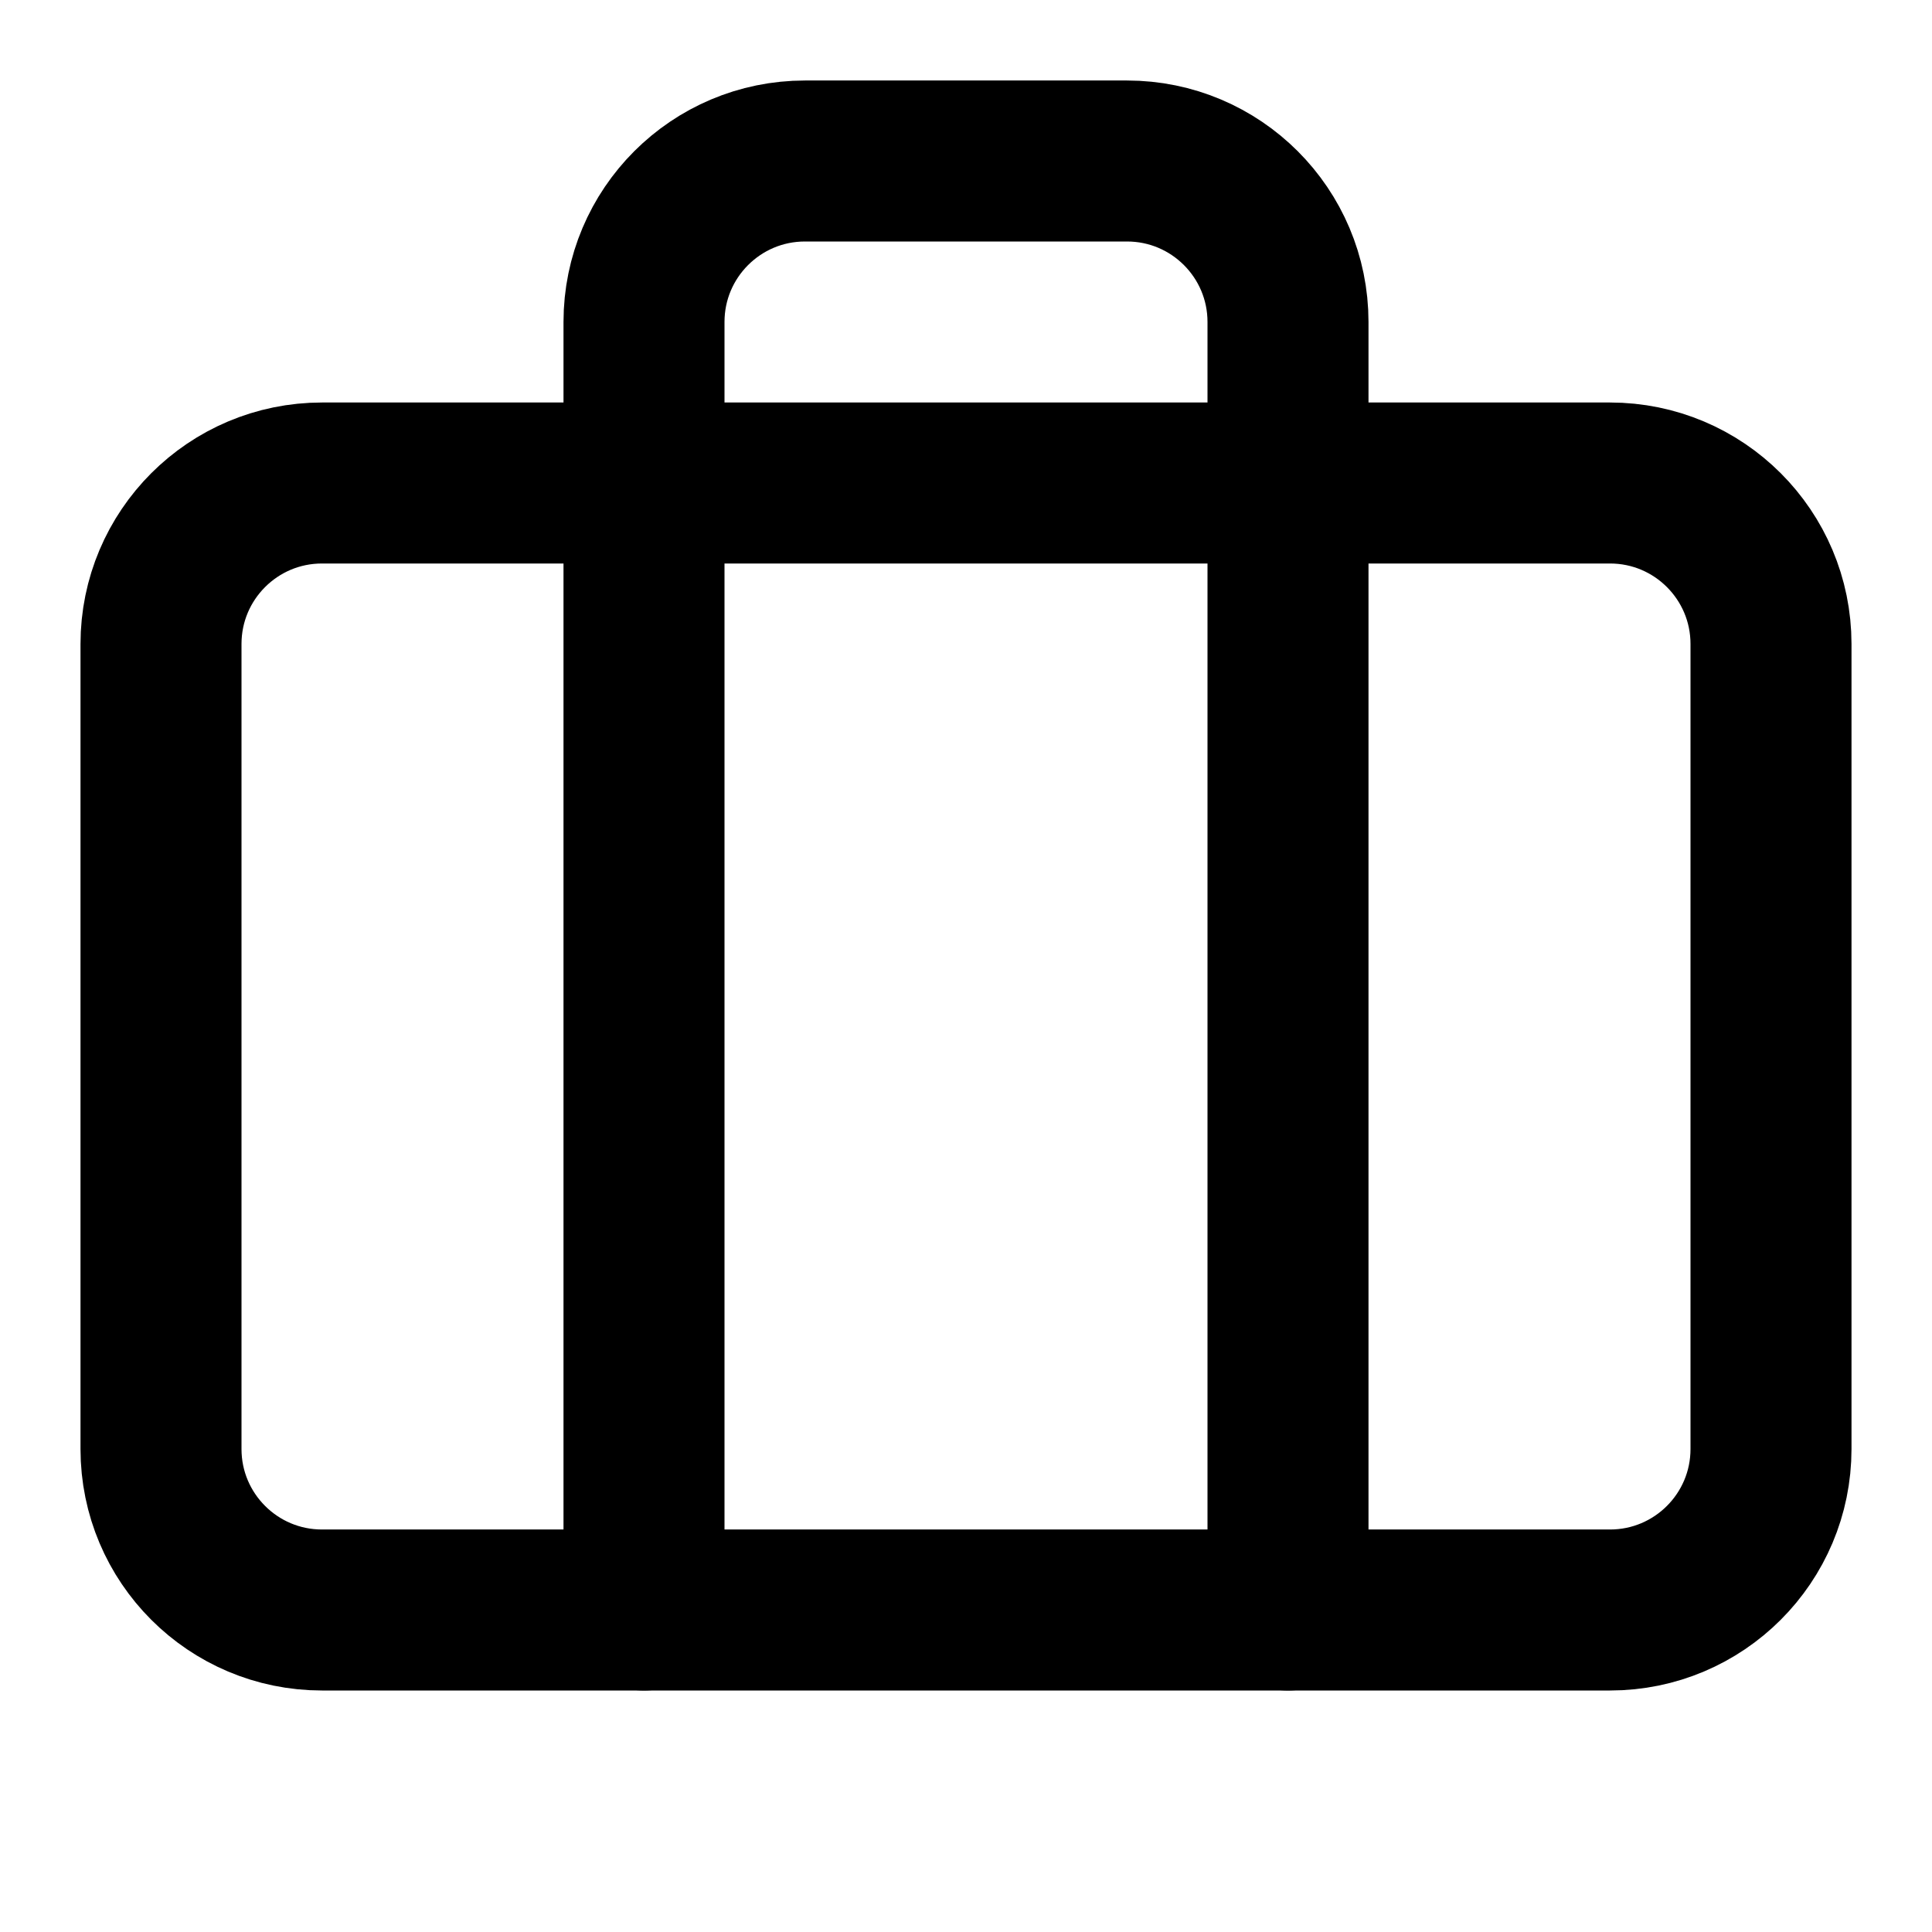
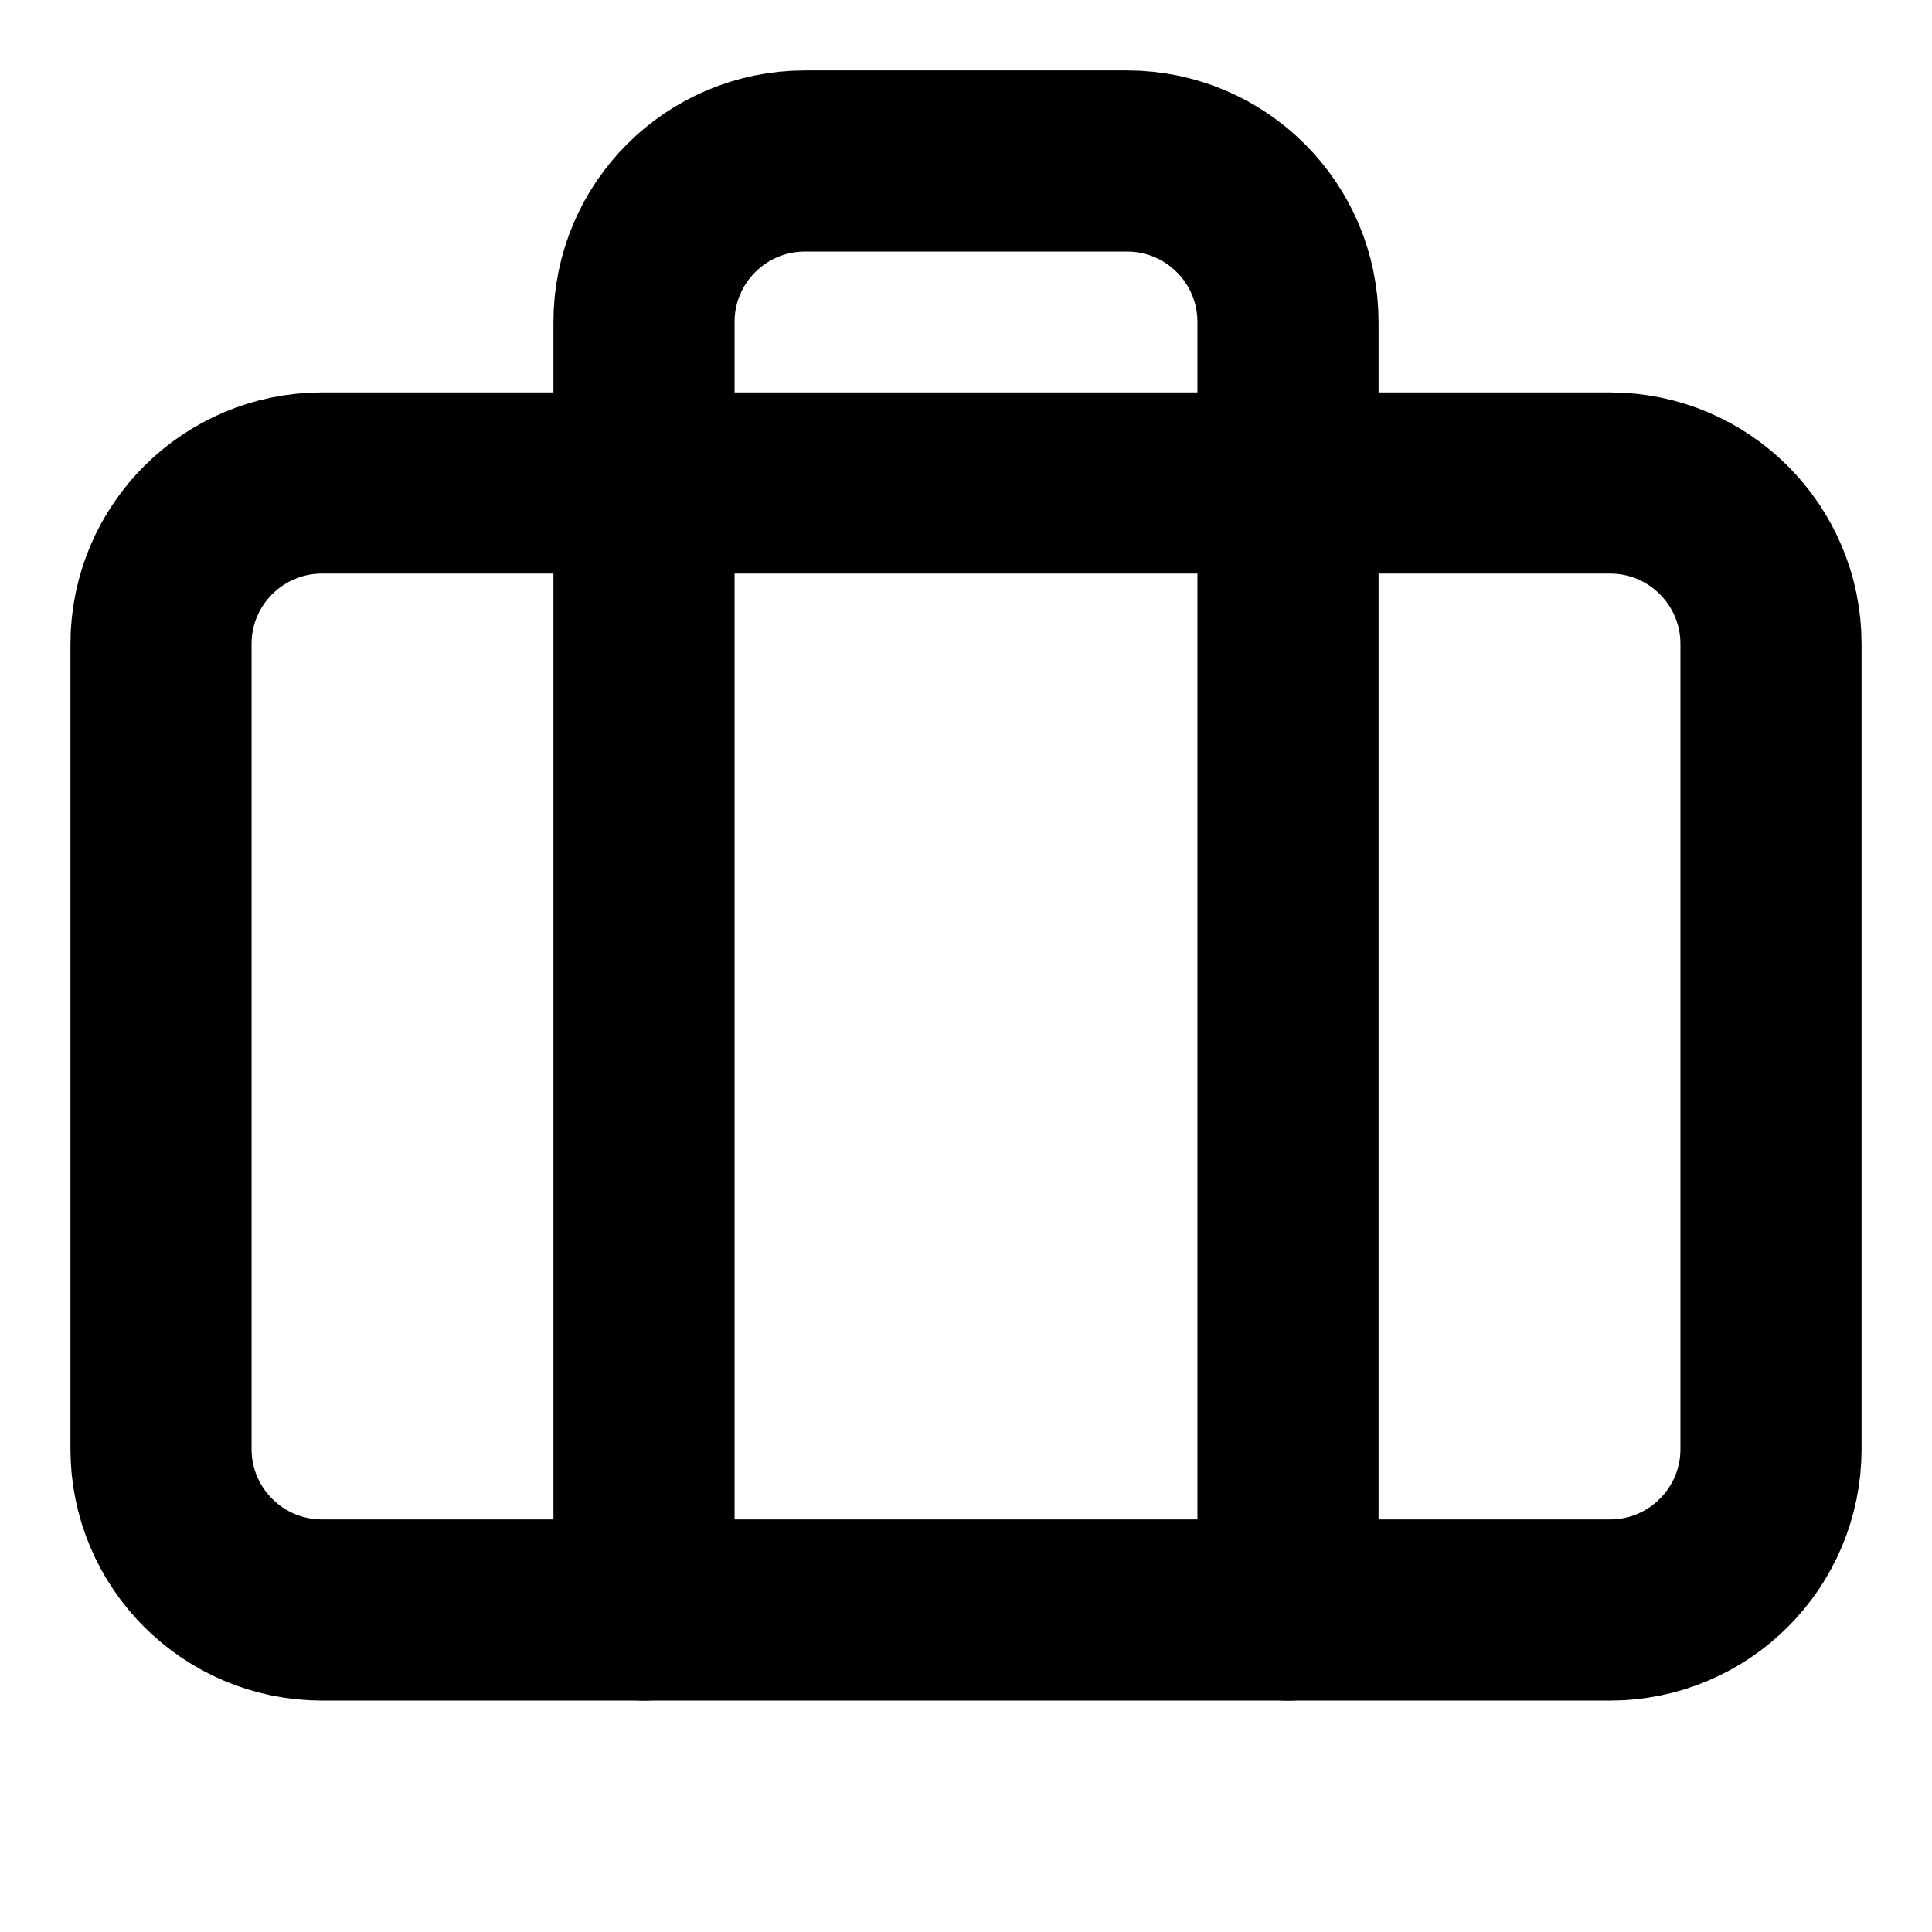
- <svg xmlns="http://www.w3.org/2000/svg" width="24" height="24" viewBox="0 0 24 24" fill="none" stroke="currentColor" stroke-width="2" stroke-linecap="round" stroke-linejoin="round">
+ <svg xmlns="http://www.w3.org/2000/svg" width="24" height="24" viewBox="0 0 24 24" fill="none" stroke="currentColor" stroke-width="2.25" stroke-linecap="round" stroke-linejoin="round">
  <path d="M16 20V4a2 2 0 0 0-2-2h-4a2 2 0 0 0-2 2v16" />
  <rect width="20" height="14" x="2" y="6" rx="2" />
</svg>
